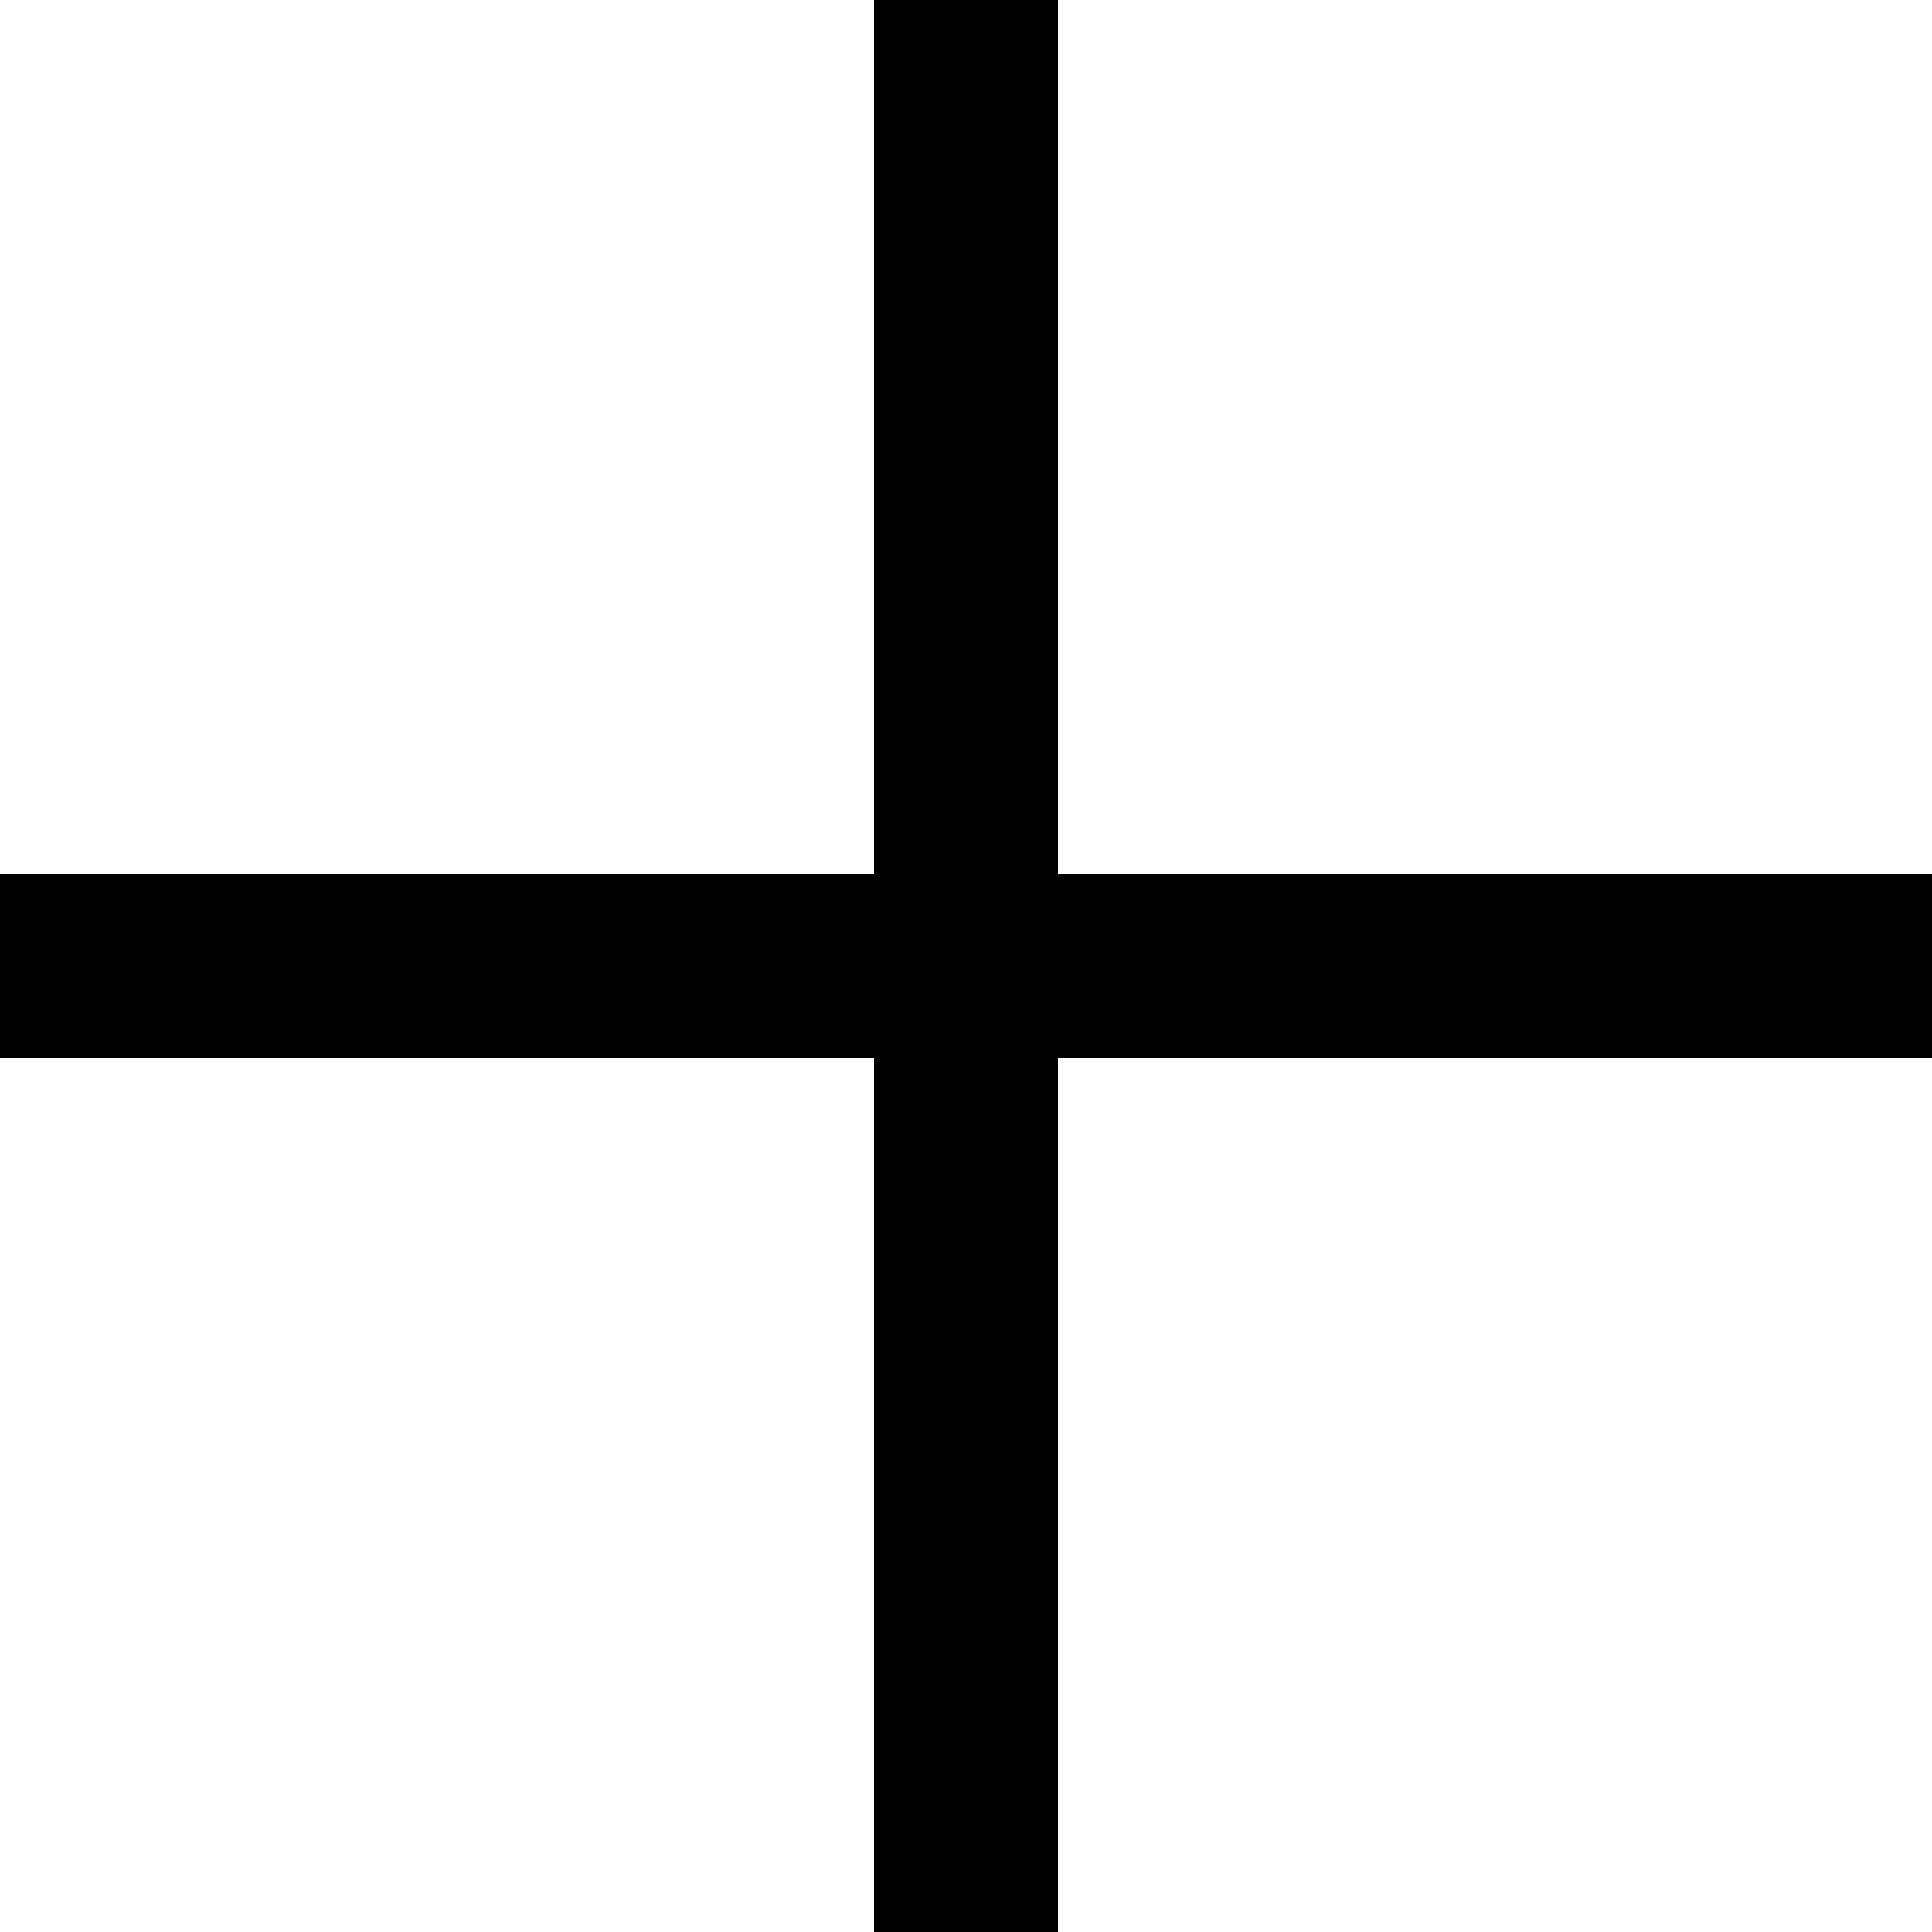
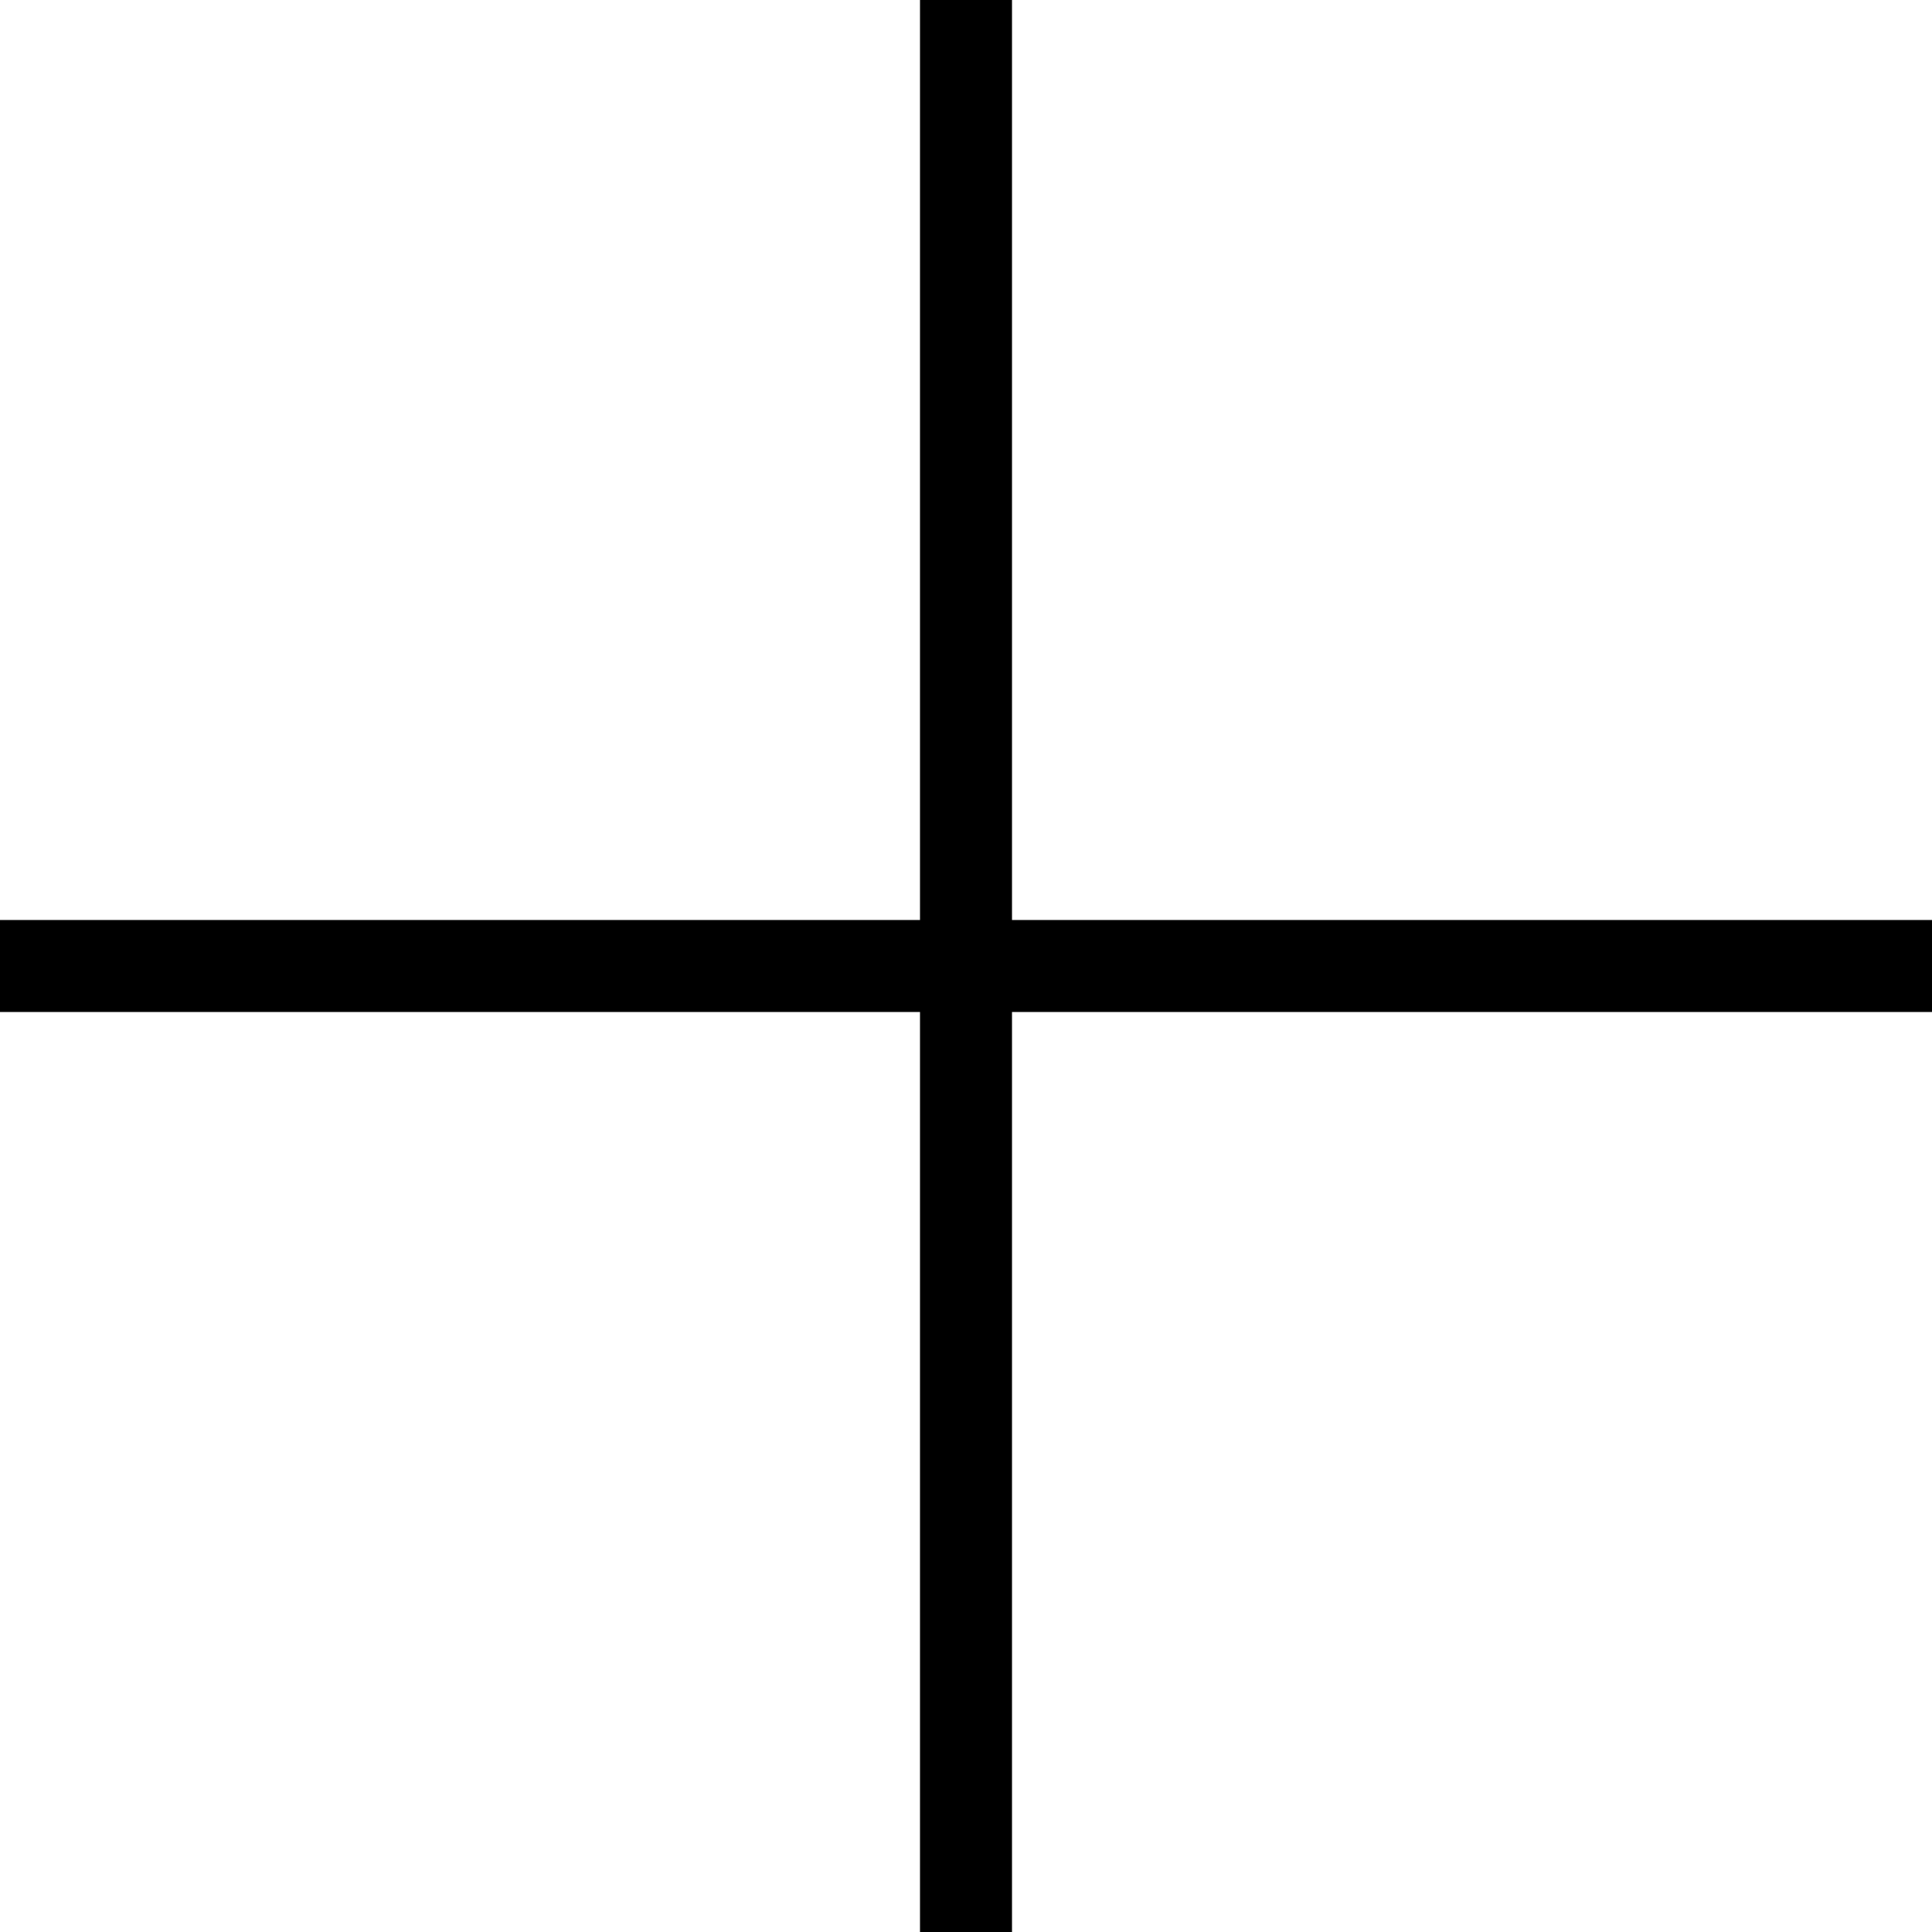
<svg xmlns="http://www.w3.org/2000/svg" version="1.1" id="Capa_1" x="0px" y="0px" viewBox="0 0 42 42" style="enable-background:new 0 0 42 42;" xml:space="preserve">
-   <polygon points="42,19 23,19 23,0 19,0 19,19 0,19 0,23 19,23 19,42 23,42 23,23 42,23 " />
+   <polygon points="42,20 22,20 22,0 20,0 20,20 0,20 0,22 20,22 20,42 22,42 22,22 42,22 " />
  <g>
</g>
  <g>
</g>
  <g>
</g>
  <g>
</g>
  <g>
</g>
  <g>
</g>
  <g>
</g>
  <g>
</g>
  <g>
</g>
  <g>
</g>
  <g>
</g>
  <g>
</g>
  <g>
</g>
  <g>
</g>
  <g>
</g>
</svg>
